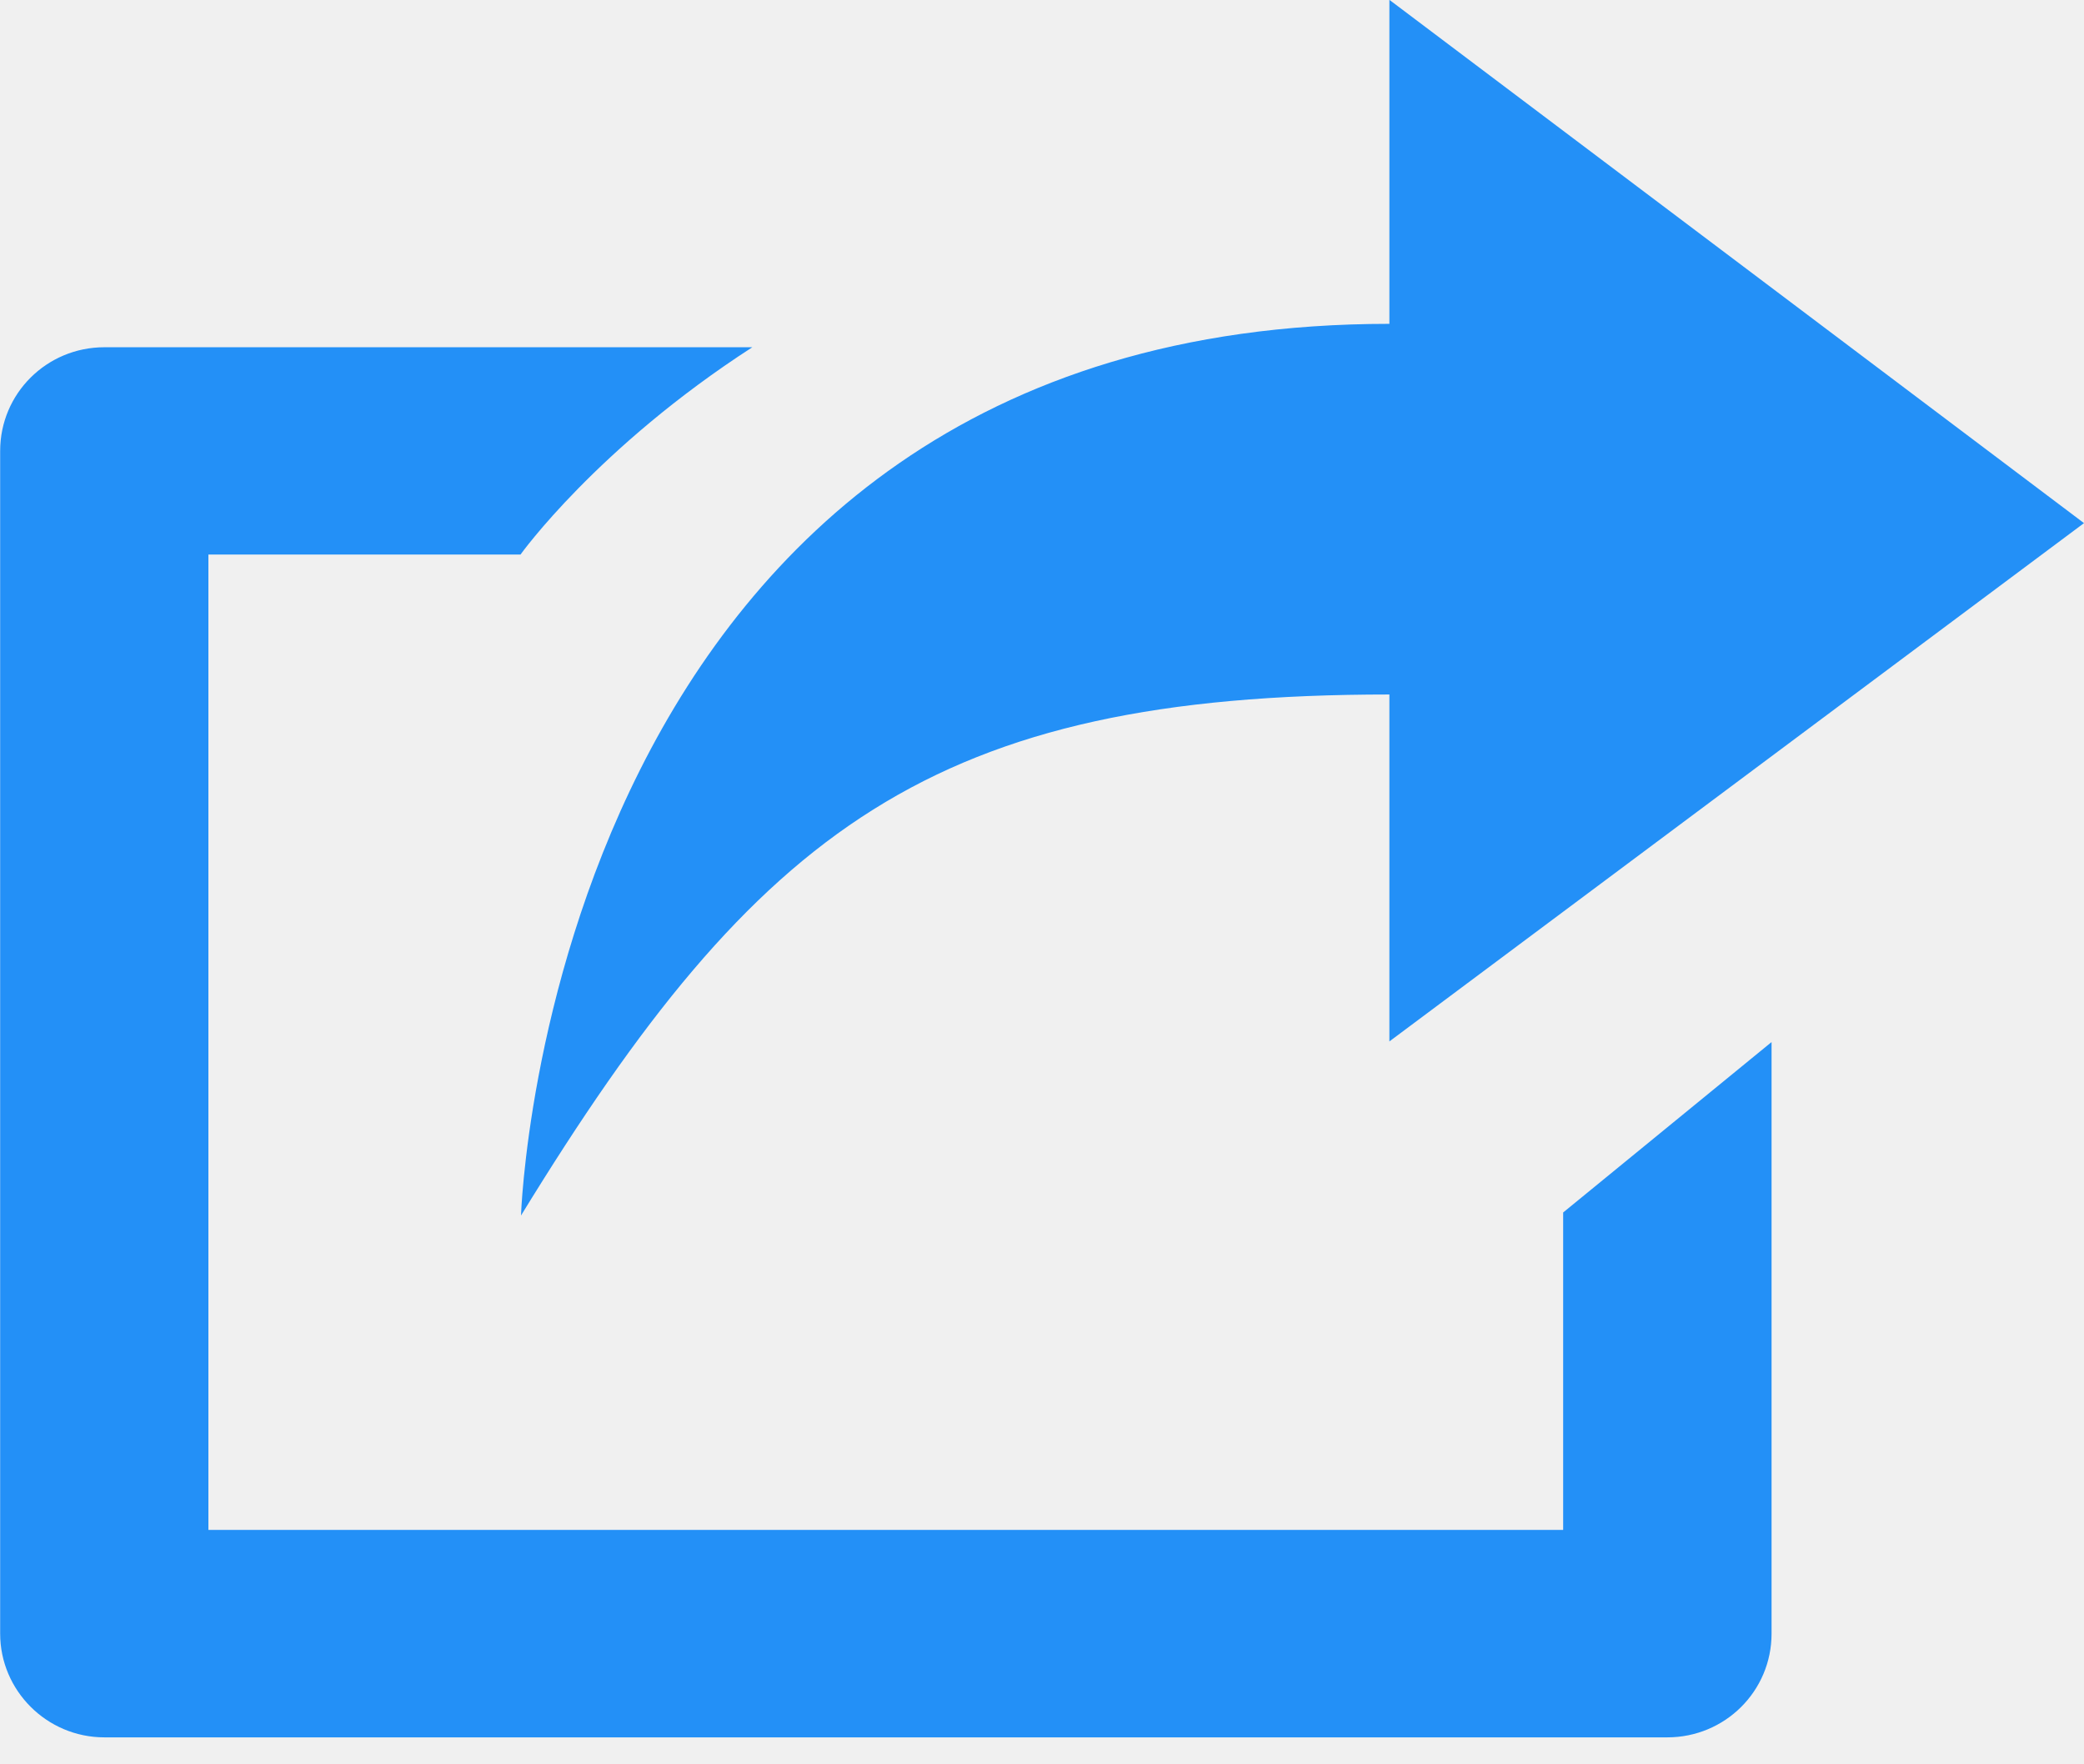
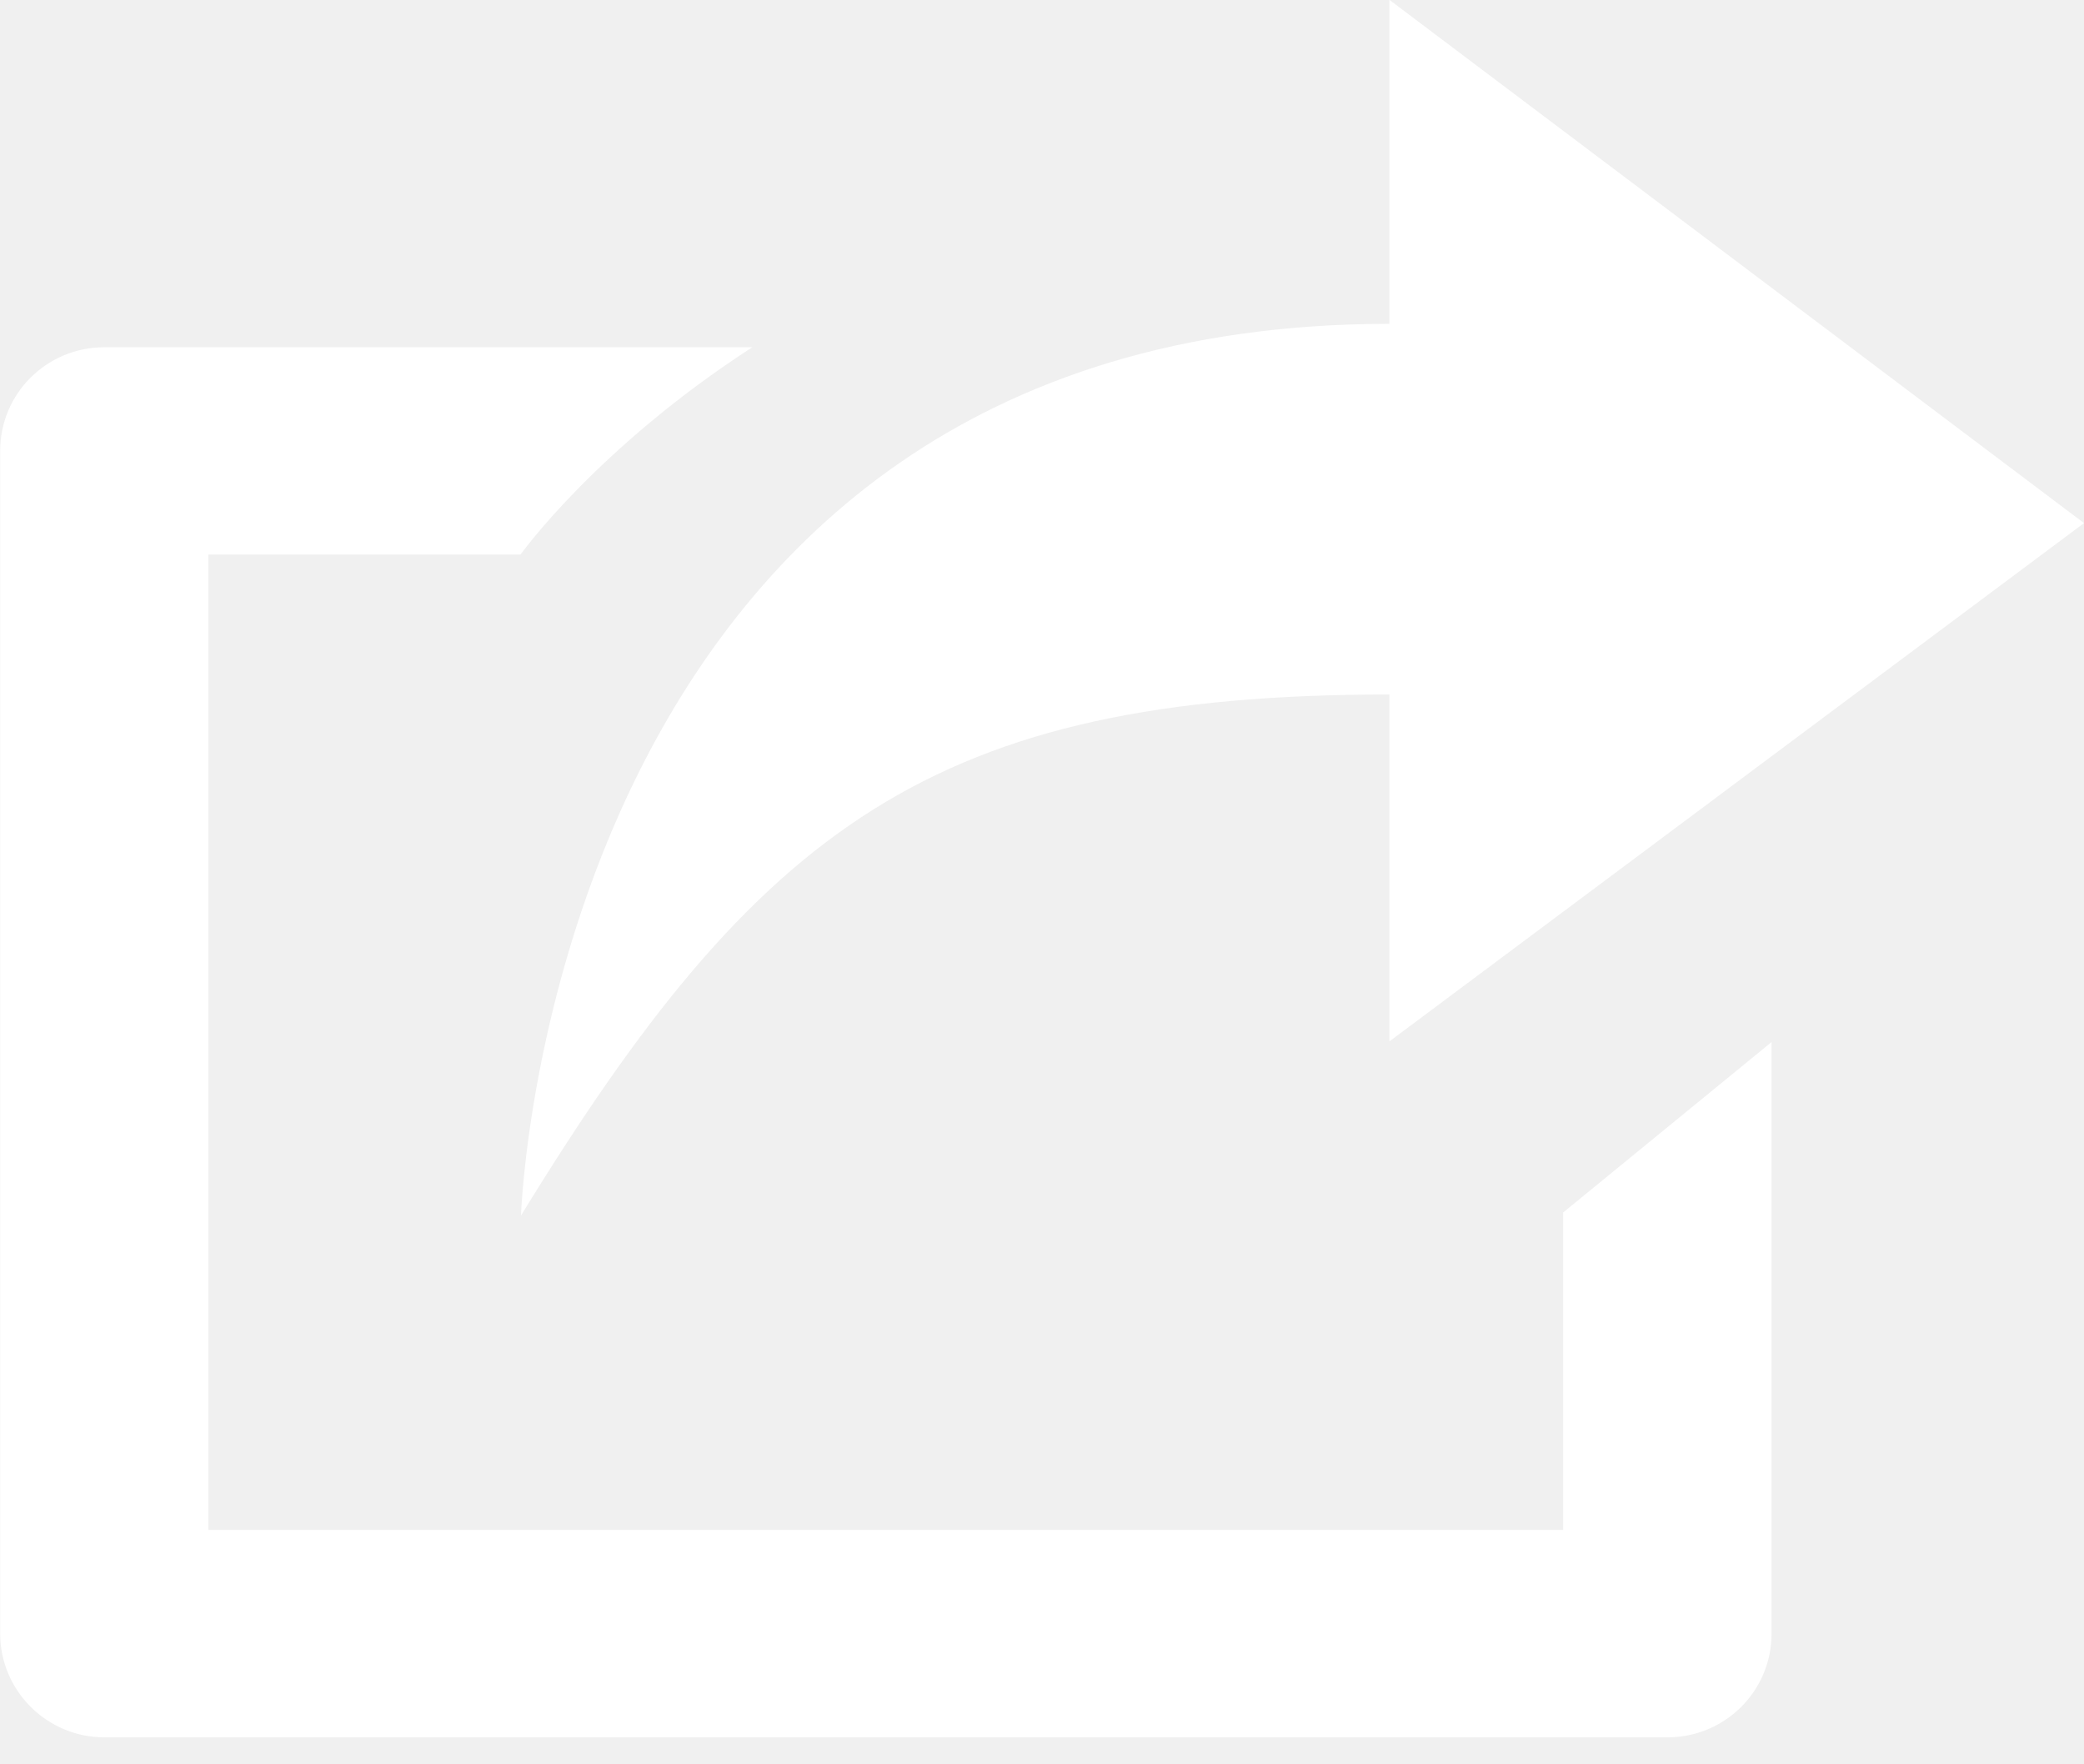
<svg xmlns="http://www.w3.org/2000/svg" width="13" height="11" viewBox="0 0 13 11">
-   <path d="M9.75 9.543h-8.45v-6.084h1.947s.477-.667 1.446-1.293h-4.042c-.359 0-.65.288-.65.647v7.377c0 .355.291.647.65.647h9.75c.359 0 .65-.288.65-.647v-3.69l-1.3 1.063v1.98zm-1.083-5.21v2.163l4.333-3.233-4.333-3.264v2.021c-5.241 0-5.417 5.562-5.417 5.562 1.483-2.421 2.573-3.25 5.417-3.25z" fill="#2390F7" />
+   <path d="M9.75 9.543h-8.45v-6.084h1.947s.477-.667 1.446-1.293h-4.042c-.359 0-.65.288-.65.647v7.377c0 .355.291.647.65.647h9.75c.359 0 .65-.288.65-.647v-3.69l-1.3 1.063v1.98zm-1.083-5.21v2.163l4.333-3.233-4.333-3.264v2.021c-5.241 0-5.417 5.562-5.417 5.562 1.483-2.421 2.573-3.25 5.417-3.25z" fill="#FFF" />
</svg>
